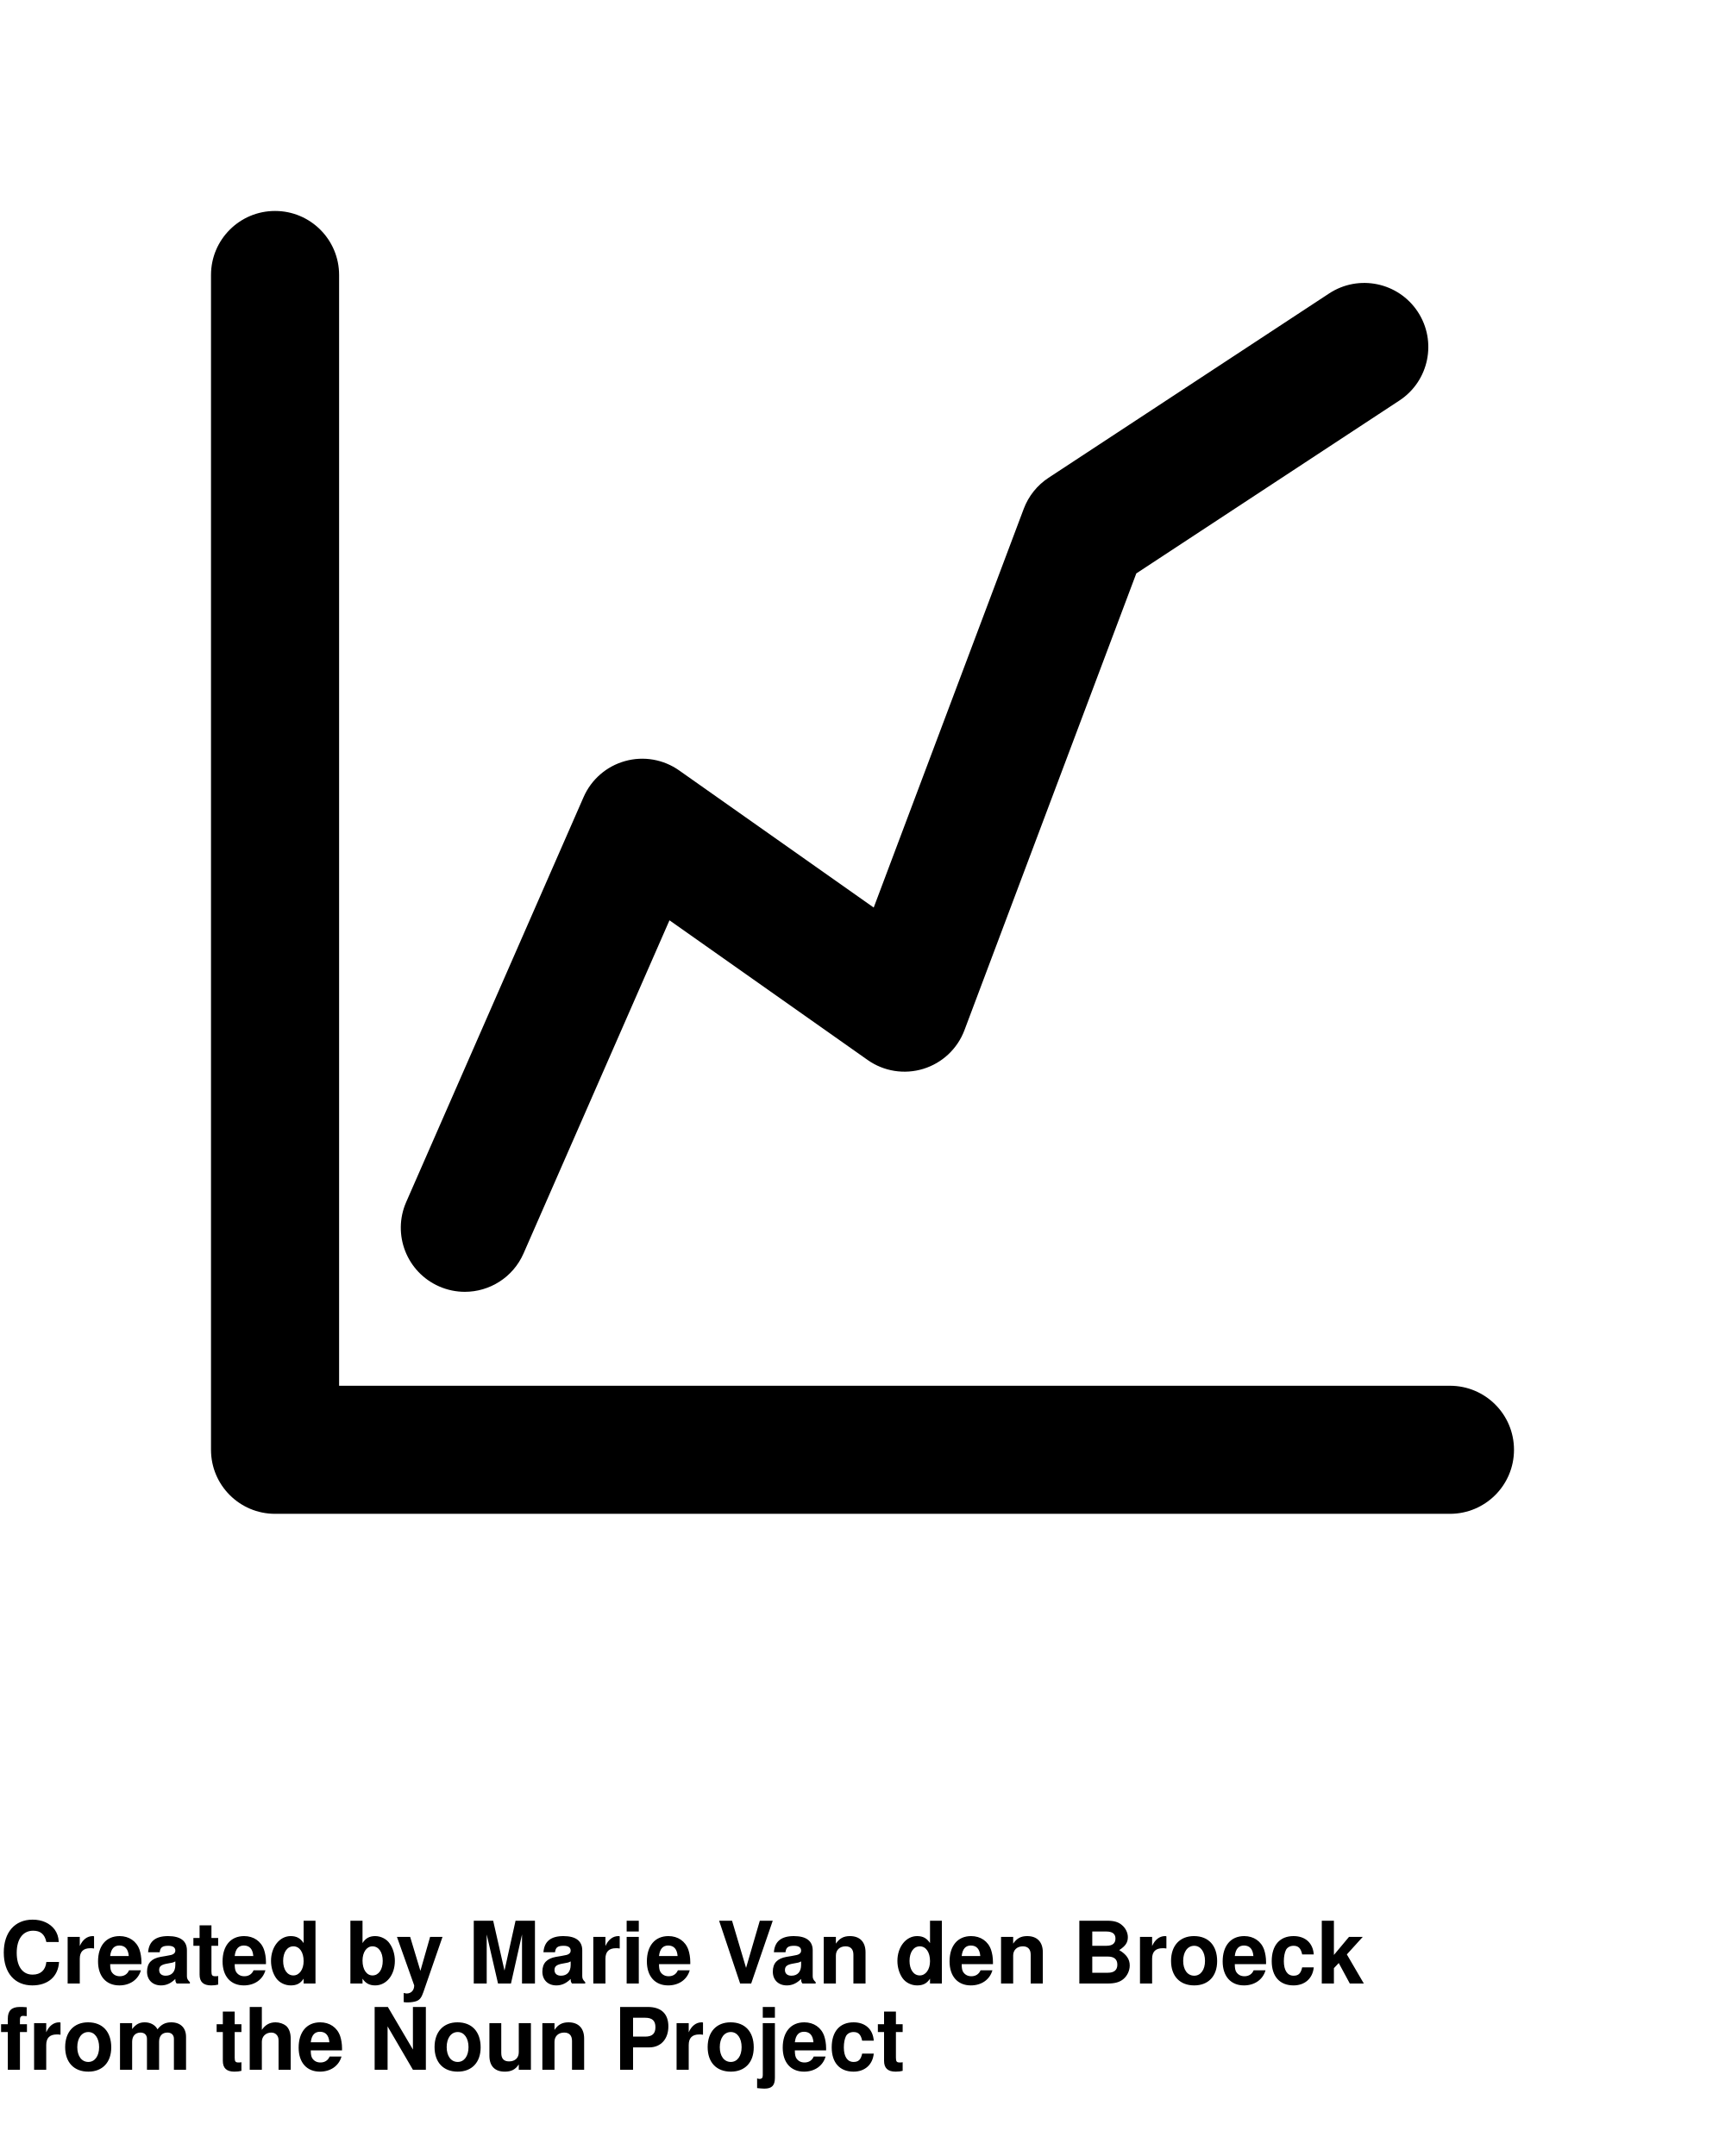
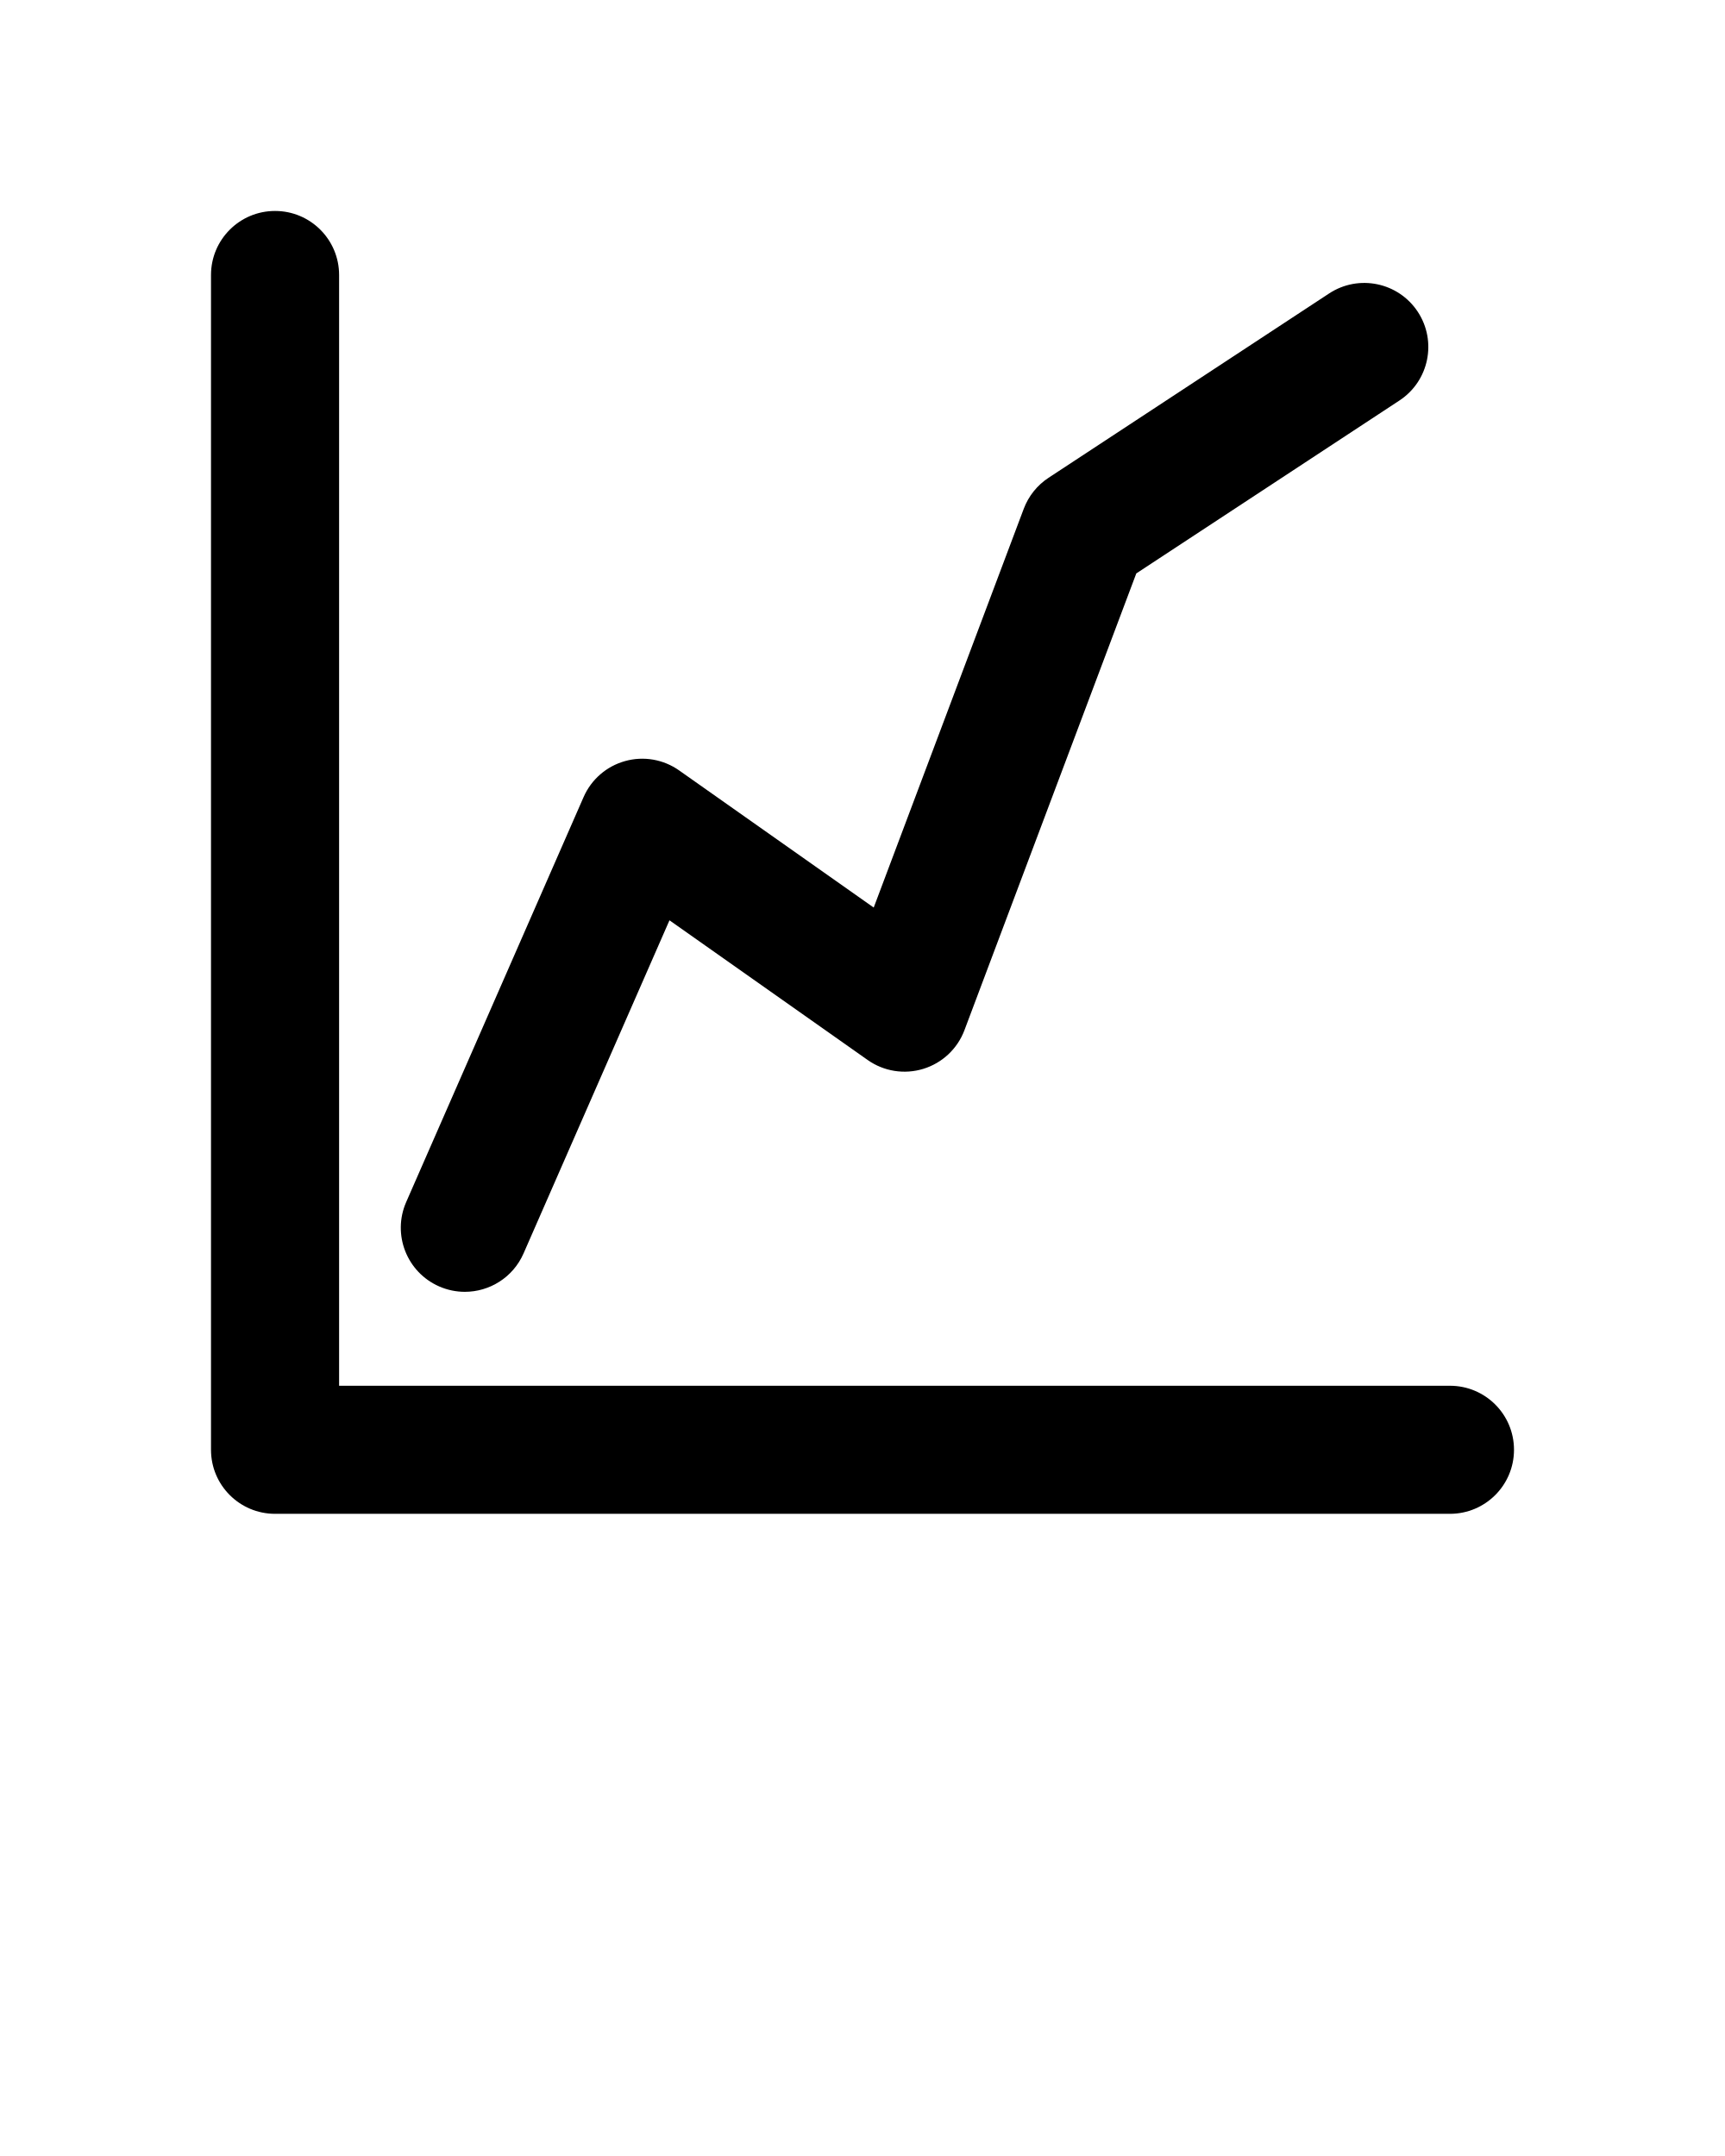
<svg xmlns="http://www.w3.org/2000/svg" fill="currentColor" version="1.1" x="0px" y="0px" viewBox="0 0 100 125" enable-background="new 0 0 100 100" xml:space="preserve">
  <path d="M84.055,80.343H19.658V15.944c0-2.051-1.662-3.713-3.713-3.713s-3.713,1.662-3.713,3.713v68.111  c0,2.051,1.662,3.713,3.713,3.713h68.11c2.051,0,3.713-1.662,3.713-3.713S86.106,80.343,84.055,80.343z" />
  <path d="M25.459,74.584c0.485,0.212,0.99,0.313,1.488,0.313c1.43,0,2.792-0.831,3.403-2.225l8.46-19.315l11.486,8.097  c0.94,0.664,2.133,0.854,3.231,0.515c1.099-0.338,1.979-1.166,2.383-2.241l9.962-26.482L81.127,23.22  c1.713-1.126,2.19-3.428,1.064-5.142c-1.126-1.713-3.428-2.19-5.142-1.063L60.784,27.702c-0.657,0.431-1.159,1.06-1.436,1.795  L50.65,52.618l-11.279-7.95c-0.912-0.644-2.065-0.844-3.137-0.542c-1.074,0.299-1.956,1.065-2.403,2.087l-10.284,23.48  C22.725,71.571,23.581,73.761,25.459,74.584z" />
-   <text x="0" y="115" fill="#000000" font-size="5px" font-weight="bold" font-family="'Helvetica Neue', Helvetica, Arial-Unicode, Arial, Sans-serif">Created by Marie Van den Broeck</text>
-   <text x="0" y="120" fill="#000000" font-size="5px" font-weight="bold" font-family="'Helvetica Neue', Helvetica, Arial-Unicode, Arial, Sans-serif">from the Noun Project</text>
</svg>
